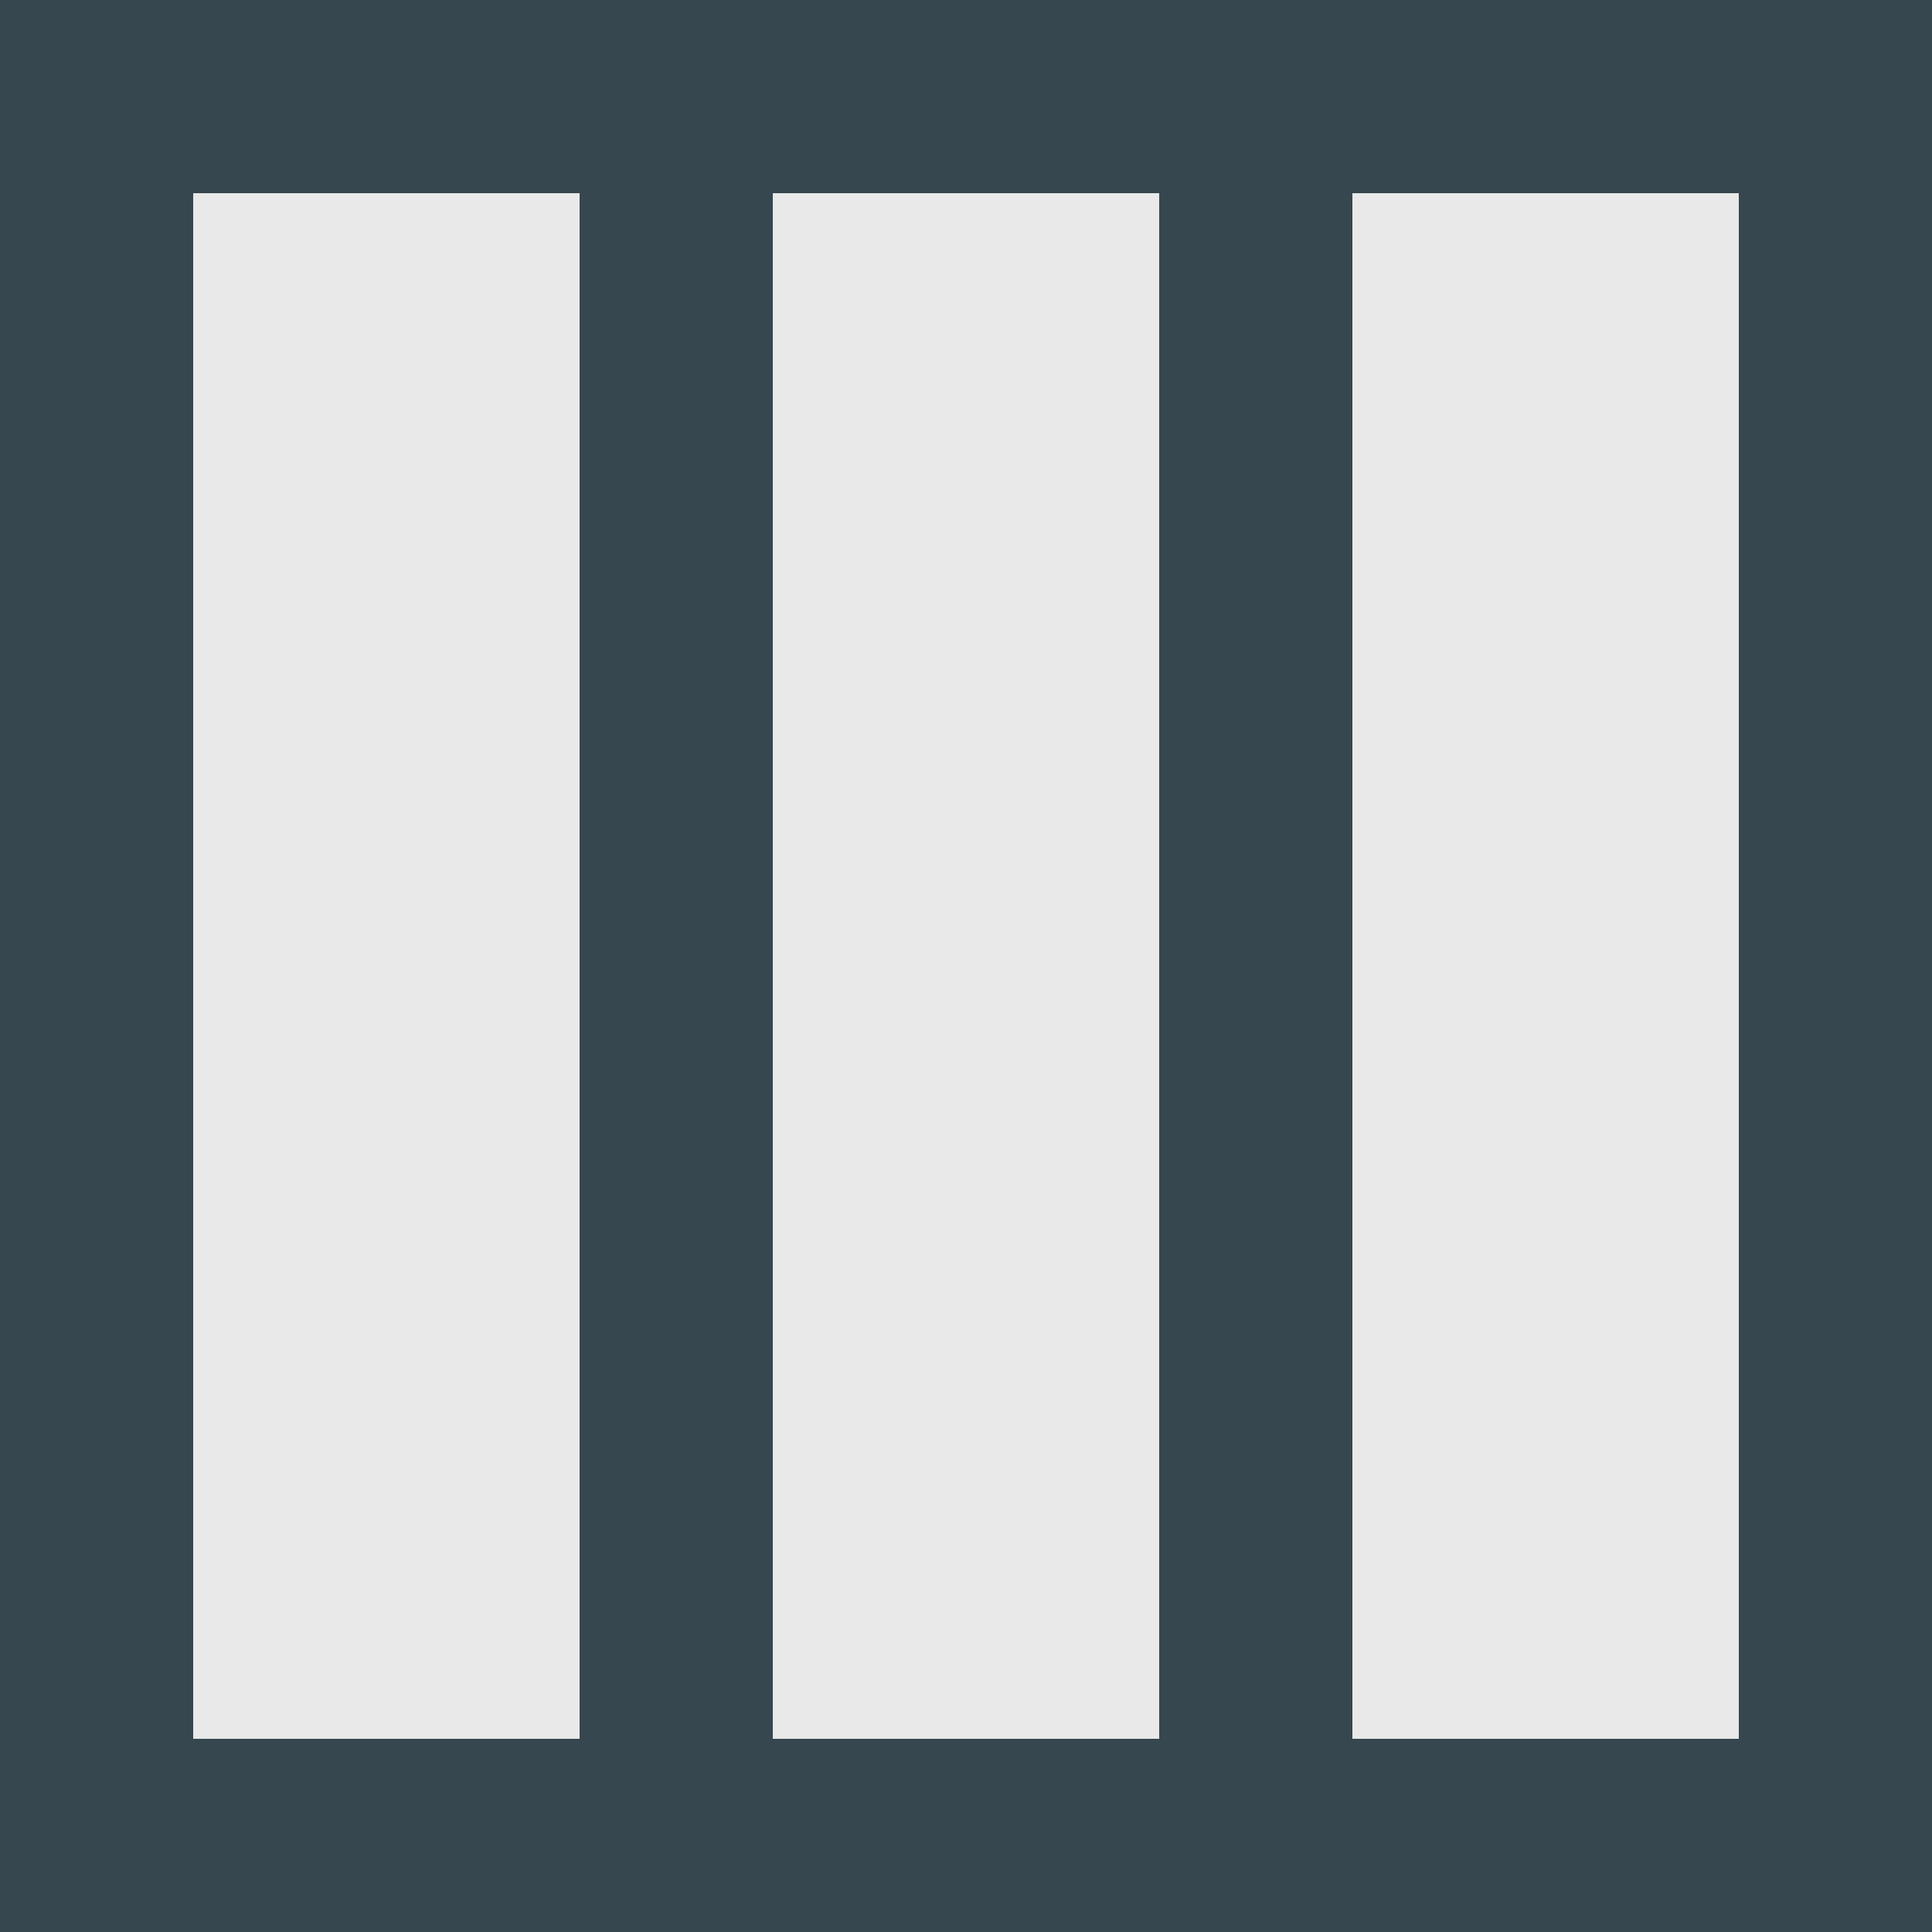
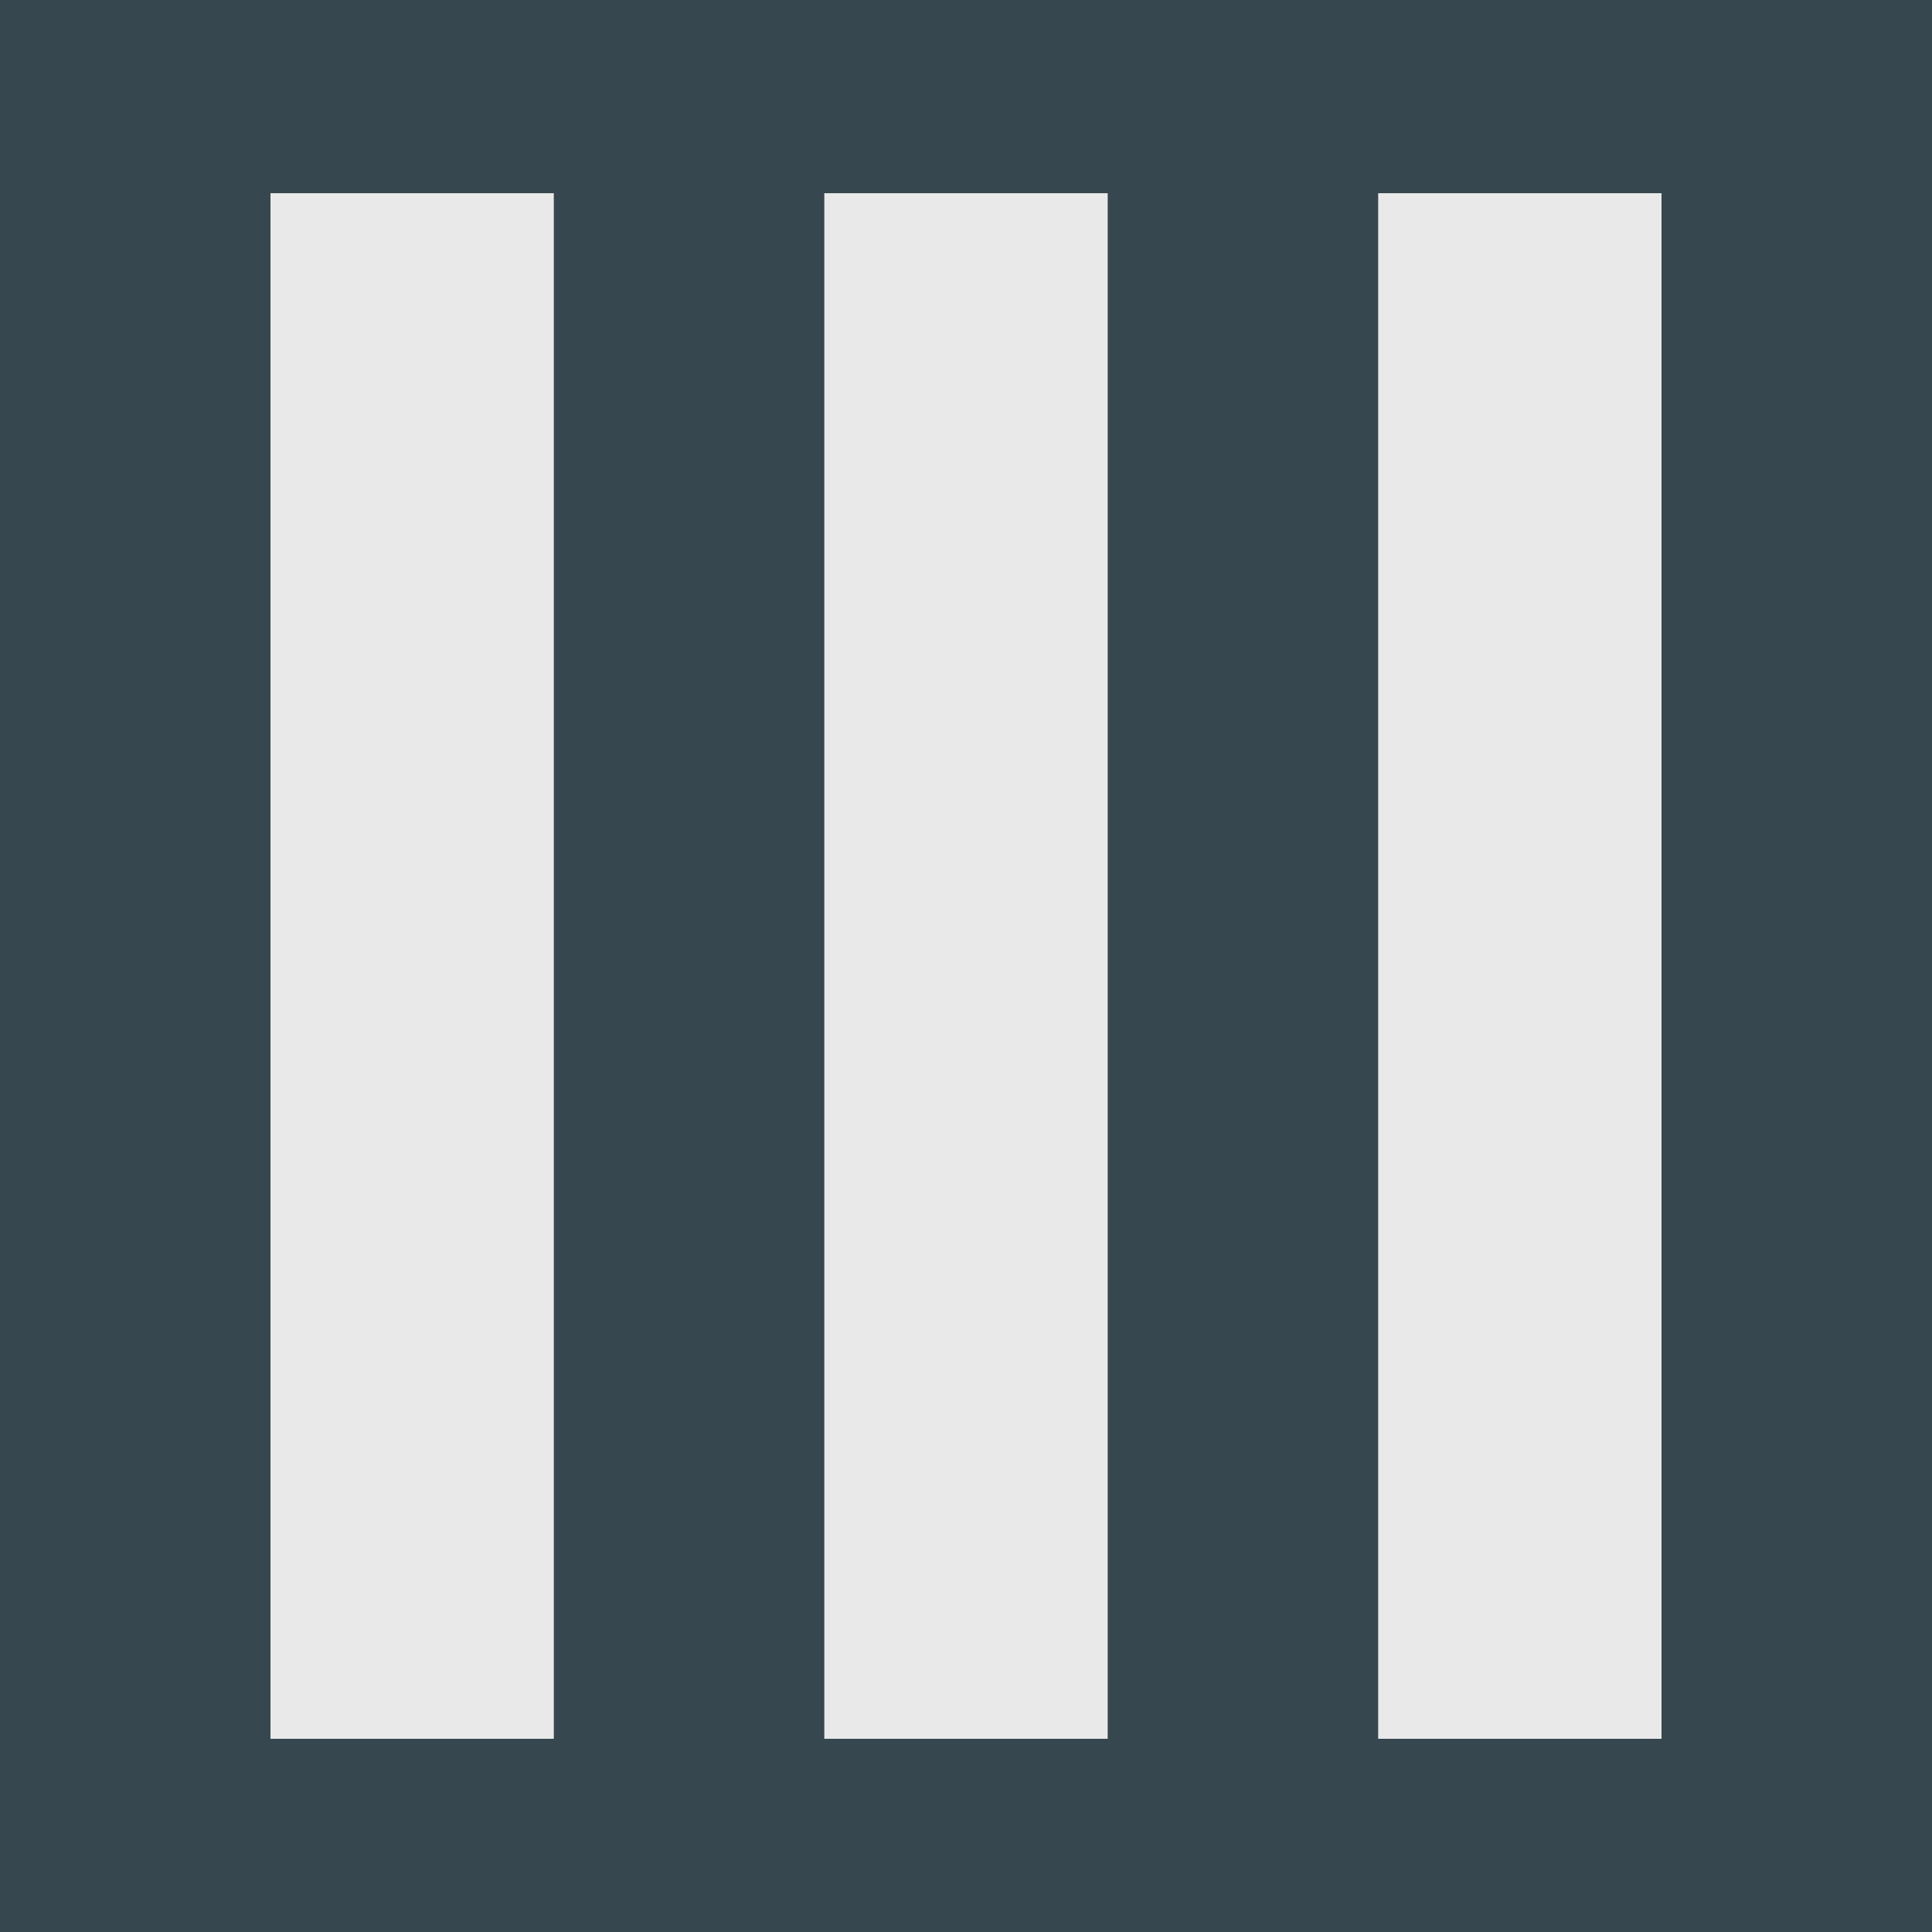
<svg xmlns="http://www.w3.org/2000/svg" width="50" height="50" id="svg2" version="1.1">
  <defs id="defs4" />
  <g id="layer1" transform="translate(0,-1002.362)">
    <rect style="fill:#e9e9e9;fill-opacity:1;fill-rule:nonzero;stroke:none" id="rect3769" width="50" height="50" x="0" y="1002.362" />
-     <rect style="fill:#37474f;fill-opacity:1;fill-rule:nonzero;stroke:none" id="rect3753" width="5" height="50" x="0" y="1002.362" />
-     <rect y="1002.362" x="45" height="50" width="5" id="rect3755" style="fill:#37474f;fill-opacity:1;fill-rule:nonzero;stroke:none" />
+     <rect style="fill:#37474f;fill-opacity:1;fill-rule:nonzero;stroke:none" id="rect3753" width="7" height="50" x="0" y="1002.362" />
+     <rect y="1002.362" x="43" height="50" width="7" id="rect3755" style="fill:#37474f;fill-opacity:1;fill-rule:nonzero;stroke:none" />
    <rect style="fill:#37474f;fill-opacity:1;fill-rule:nonzero;stroke:none" id="rect3757" width="5" height="50" x="-1007.362" y="0" transform="matrix(0,-1,1,0,0,0)" />
    <rect transform="matrix(0,-1,1,0,0,0)" y="0" x="-1052.362" height="50" width="5" id="rect3759" style="fill:#37474f;fill-opacity:1;fill-rule:nonzero;stroke:none" />
-     <rect style="fill:#37474f;fill-opacity:1;fill-rule:nonzero;stroke:none" id="rect3765" width="5" height="50" x="30" y="1002.362" />
-     <rect y="1002.362" x="15" height="50" width="5" id="rect3767" style="fill:#37474f;fill-opacity:1;fill-rule:nonzero;stroke:none" />
+     <rect style="fill:#37474f;fill-opacity:1;fill-rule:nonzero;stroke:none" id="rect3765" width="7" height="50" x="28.667" y="1002.362" />
+     <rect y="1002.362" x="14.333" height="50" width="7" id="rect3767" style="fill:#37474f;fill-opacity:1;fill-rule:nonzero;stroke:none" />
  </g>
</svg>
